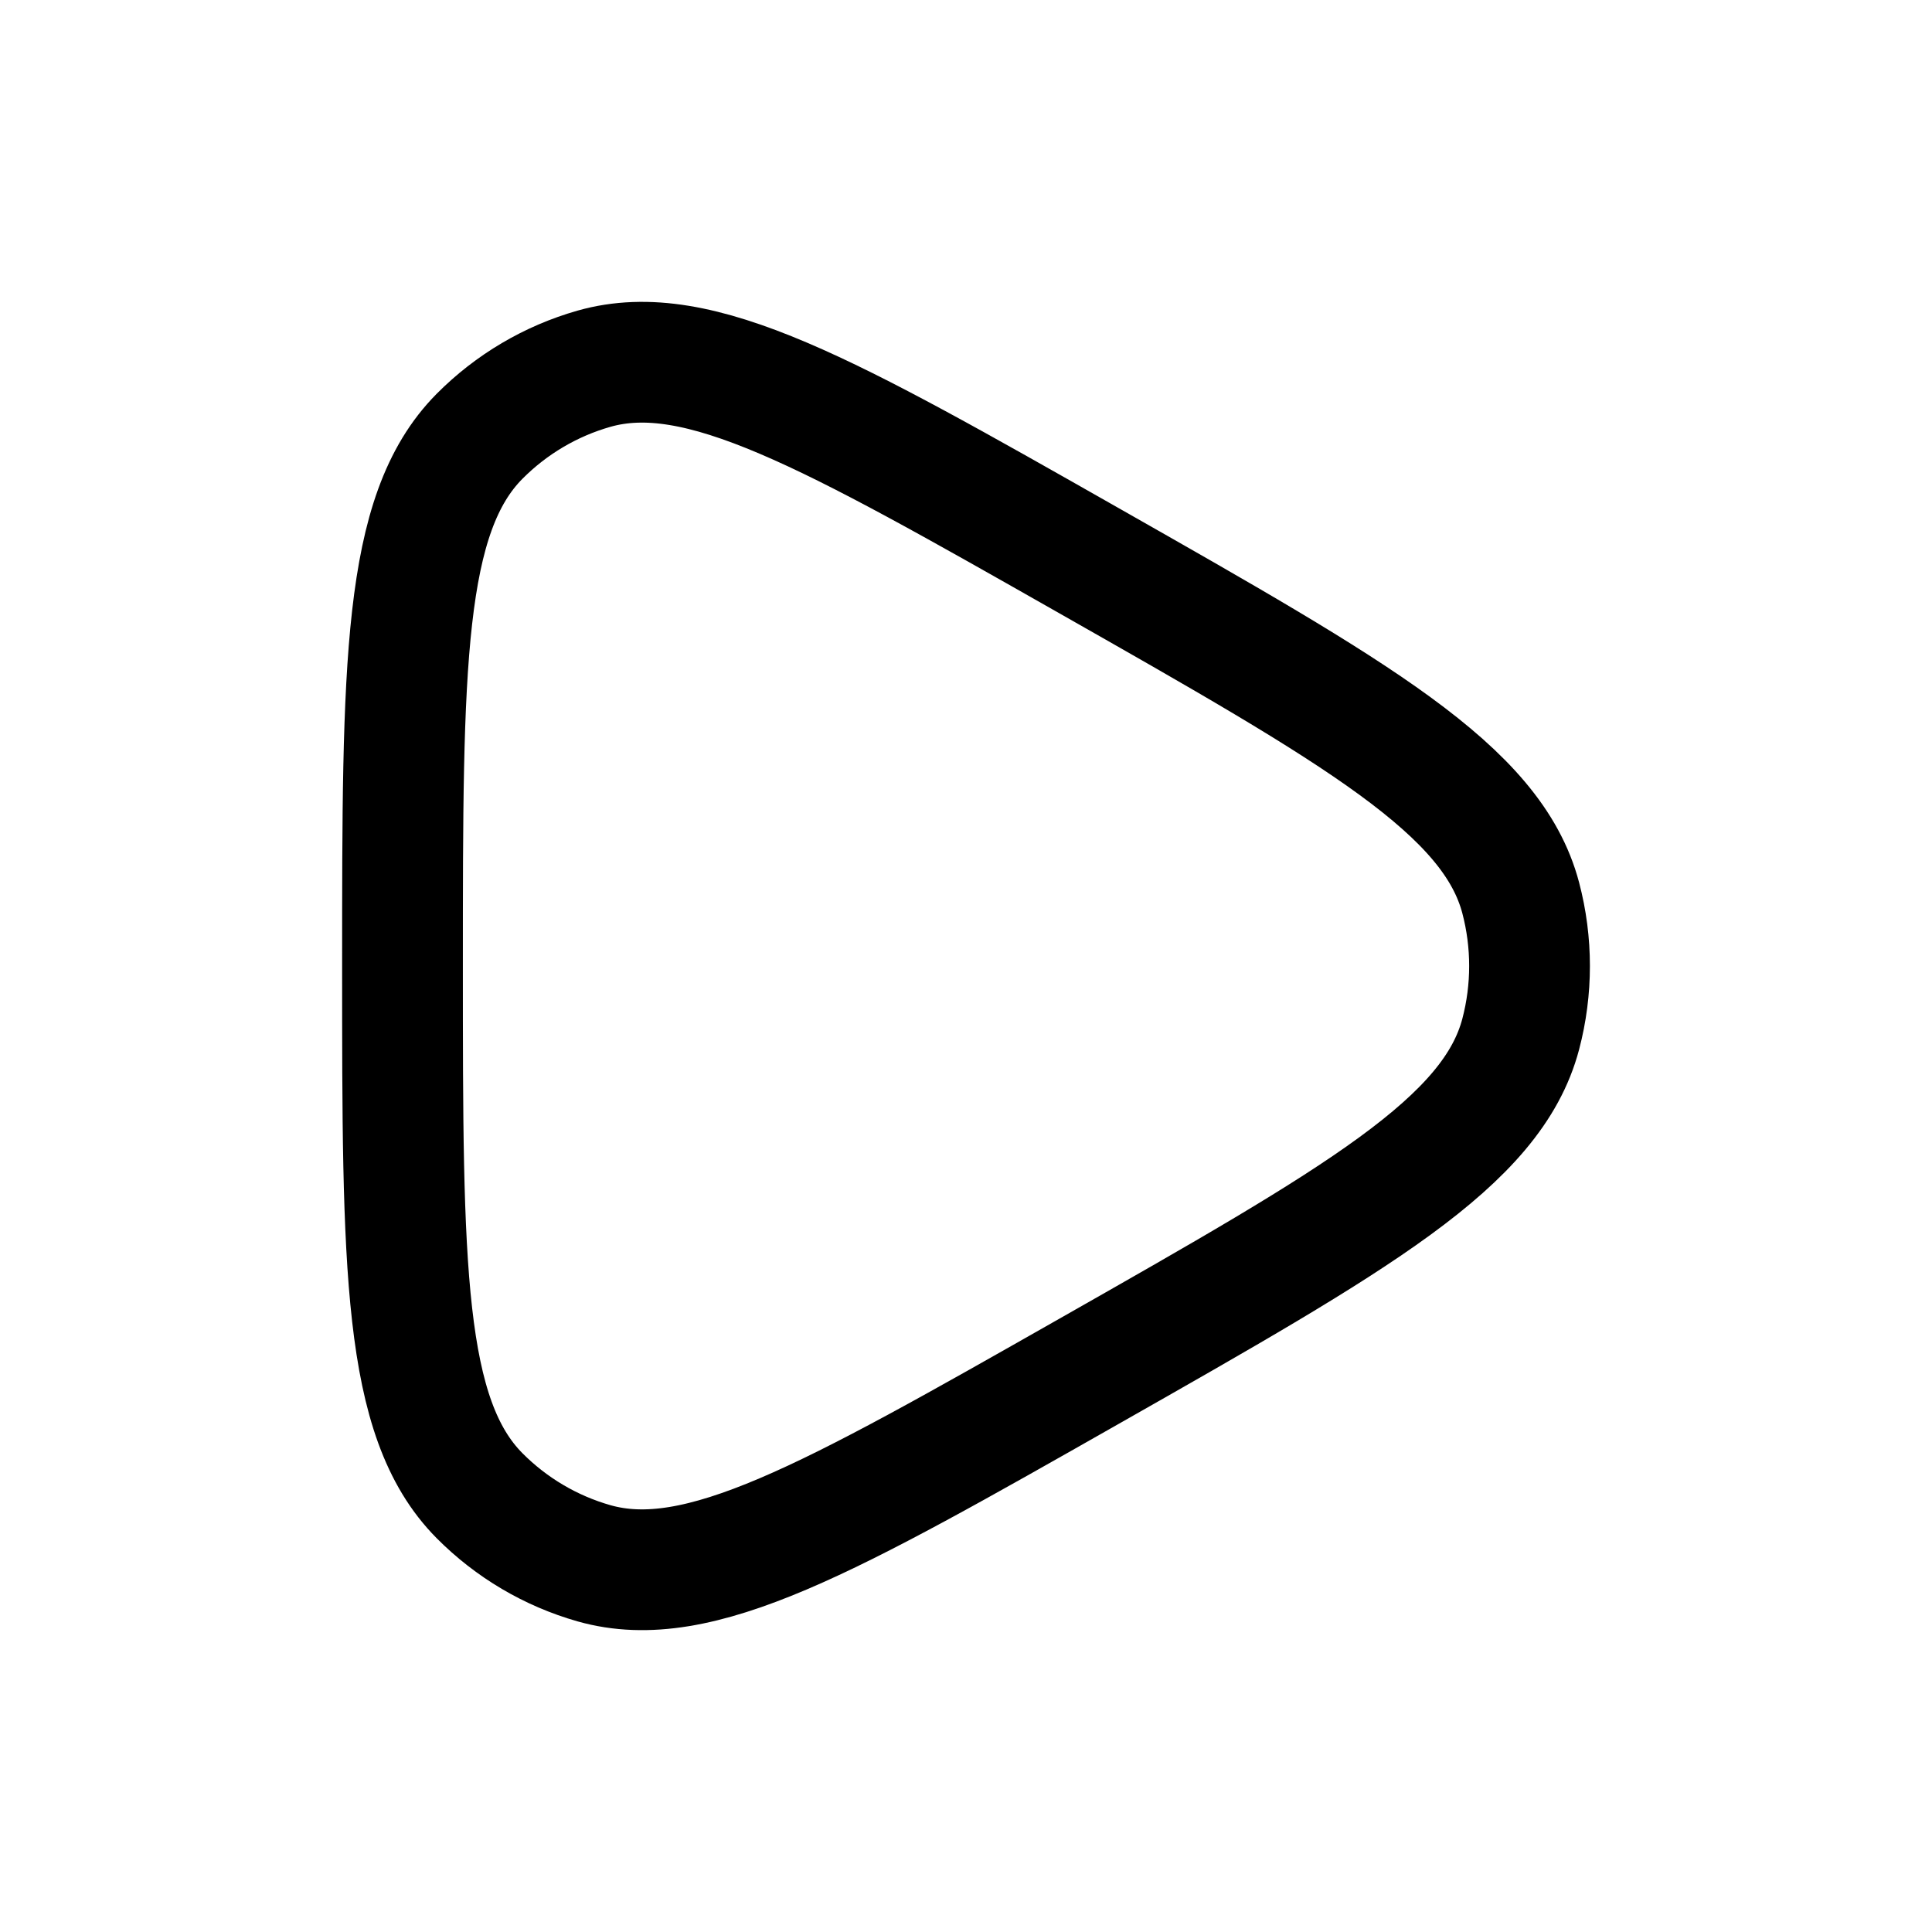
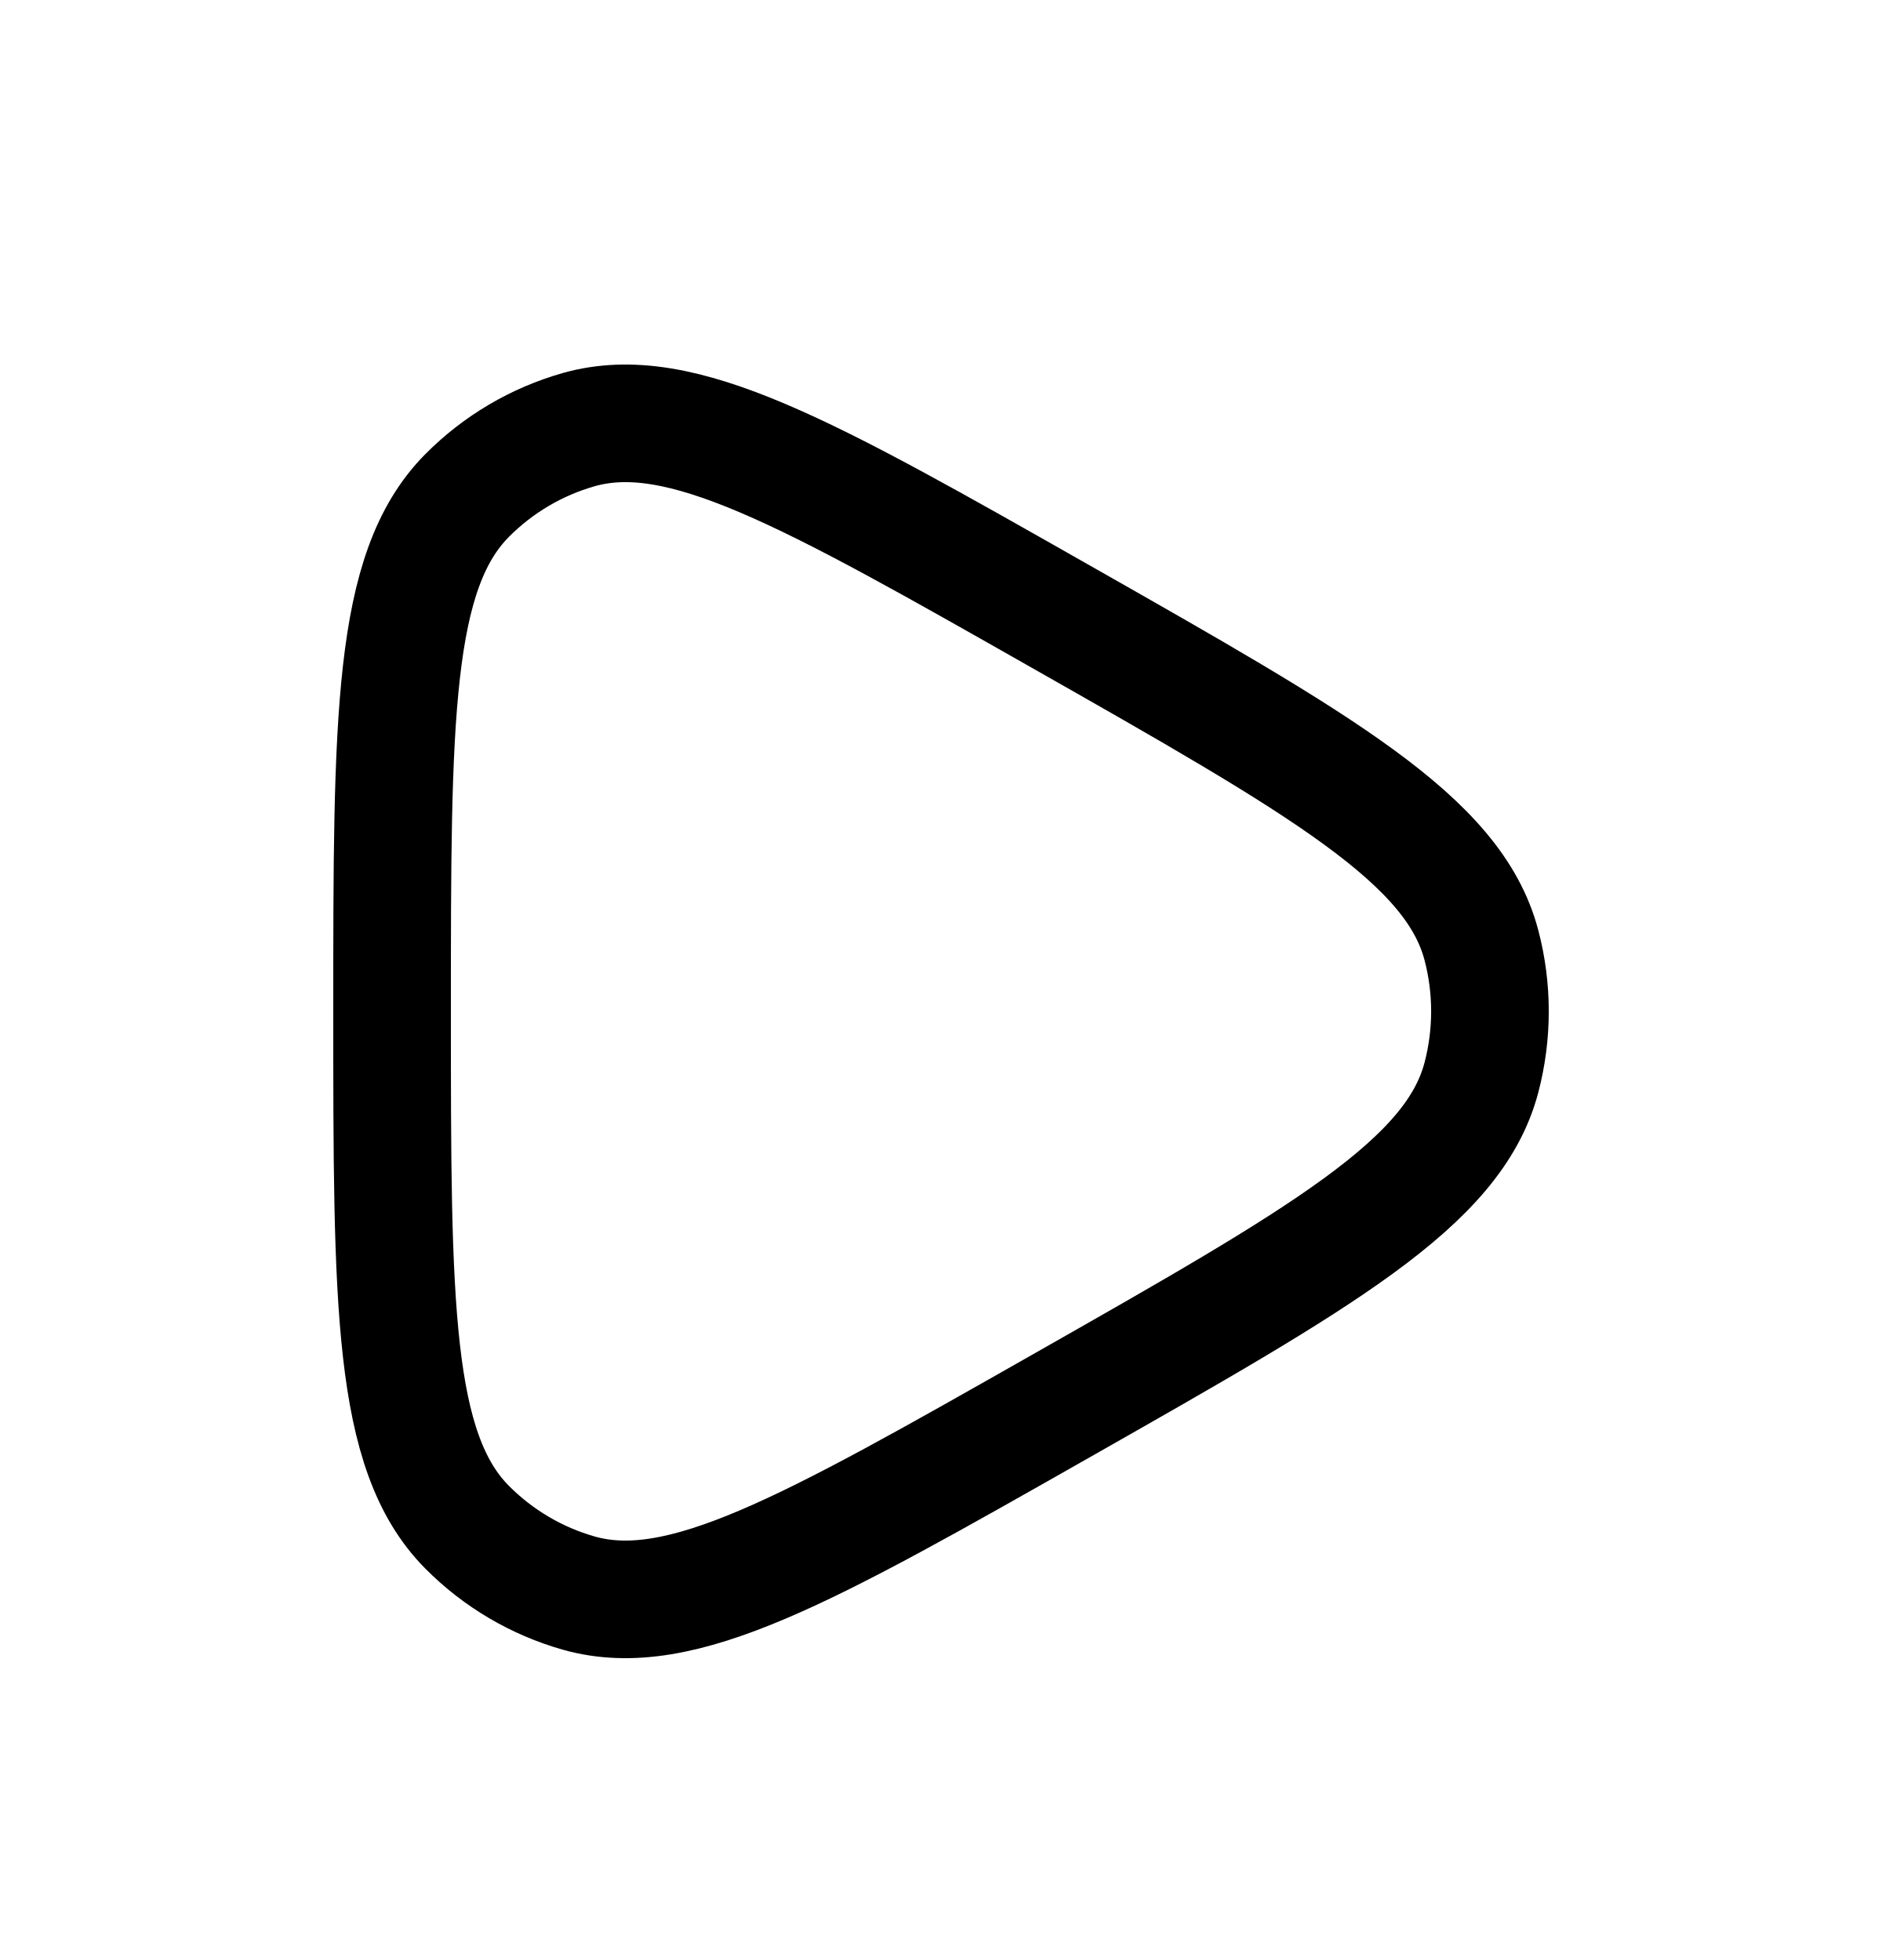
- <svg xmlns="http://www.w3.org/2000/svg" width="24" height="24" viewBox="0 0 24 24" fill="none">
-   <path d="M18.891 12.846C18.537 14.189 16.867 15.138 13.526 17.036C10.296 18.871 8.681 19.788 7.38 19.42C6.842 19.267 6.352 18.978 5.956 18.579C5 17.614 5 15.743 5 12C5 8.257 5 6.386 5.956 5.421C6.352 5.022 6.842 4.733 7.38 4.58C8.681 4.212 10.296 5.129 13.526 6.964C16.867 8.862 18.537 9.811 18.891 11.154C19.037 11.708 19.037 12.292 18.891 12.846Z" stroke="black" stroke-width="1.5" stroke-linejoin="round" />
+ <svg xmlns="http://www.w3.org/2000/svg" width="24" height="25" viewBox="0 0 24 25" fill="none">
+   <path d="M18.891 13.746C18.537 15.089 16.867 16.038 13.526 17.936C10.296 19.771 8.681 20.688 7.38 20.32C6.842 20.167 6.352 19.878 5.956 19.479C5 18.514 5 16.642 5 12.9C5 9.157 5 7.286 5.956 6.321C6.352 5.922 6.842 5.633 7.38 5.48C8.681 5.112 10.296 6.029 13.526 7.864C16.867 9.762 18.537 10.711 18.891 12.054C19.037 12.608 19.037 13.191 18.891 13.746Z" stroke="black" stroke-width="1.5" stroke-linejoin="round" />
</svg>
